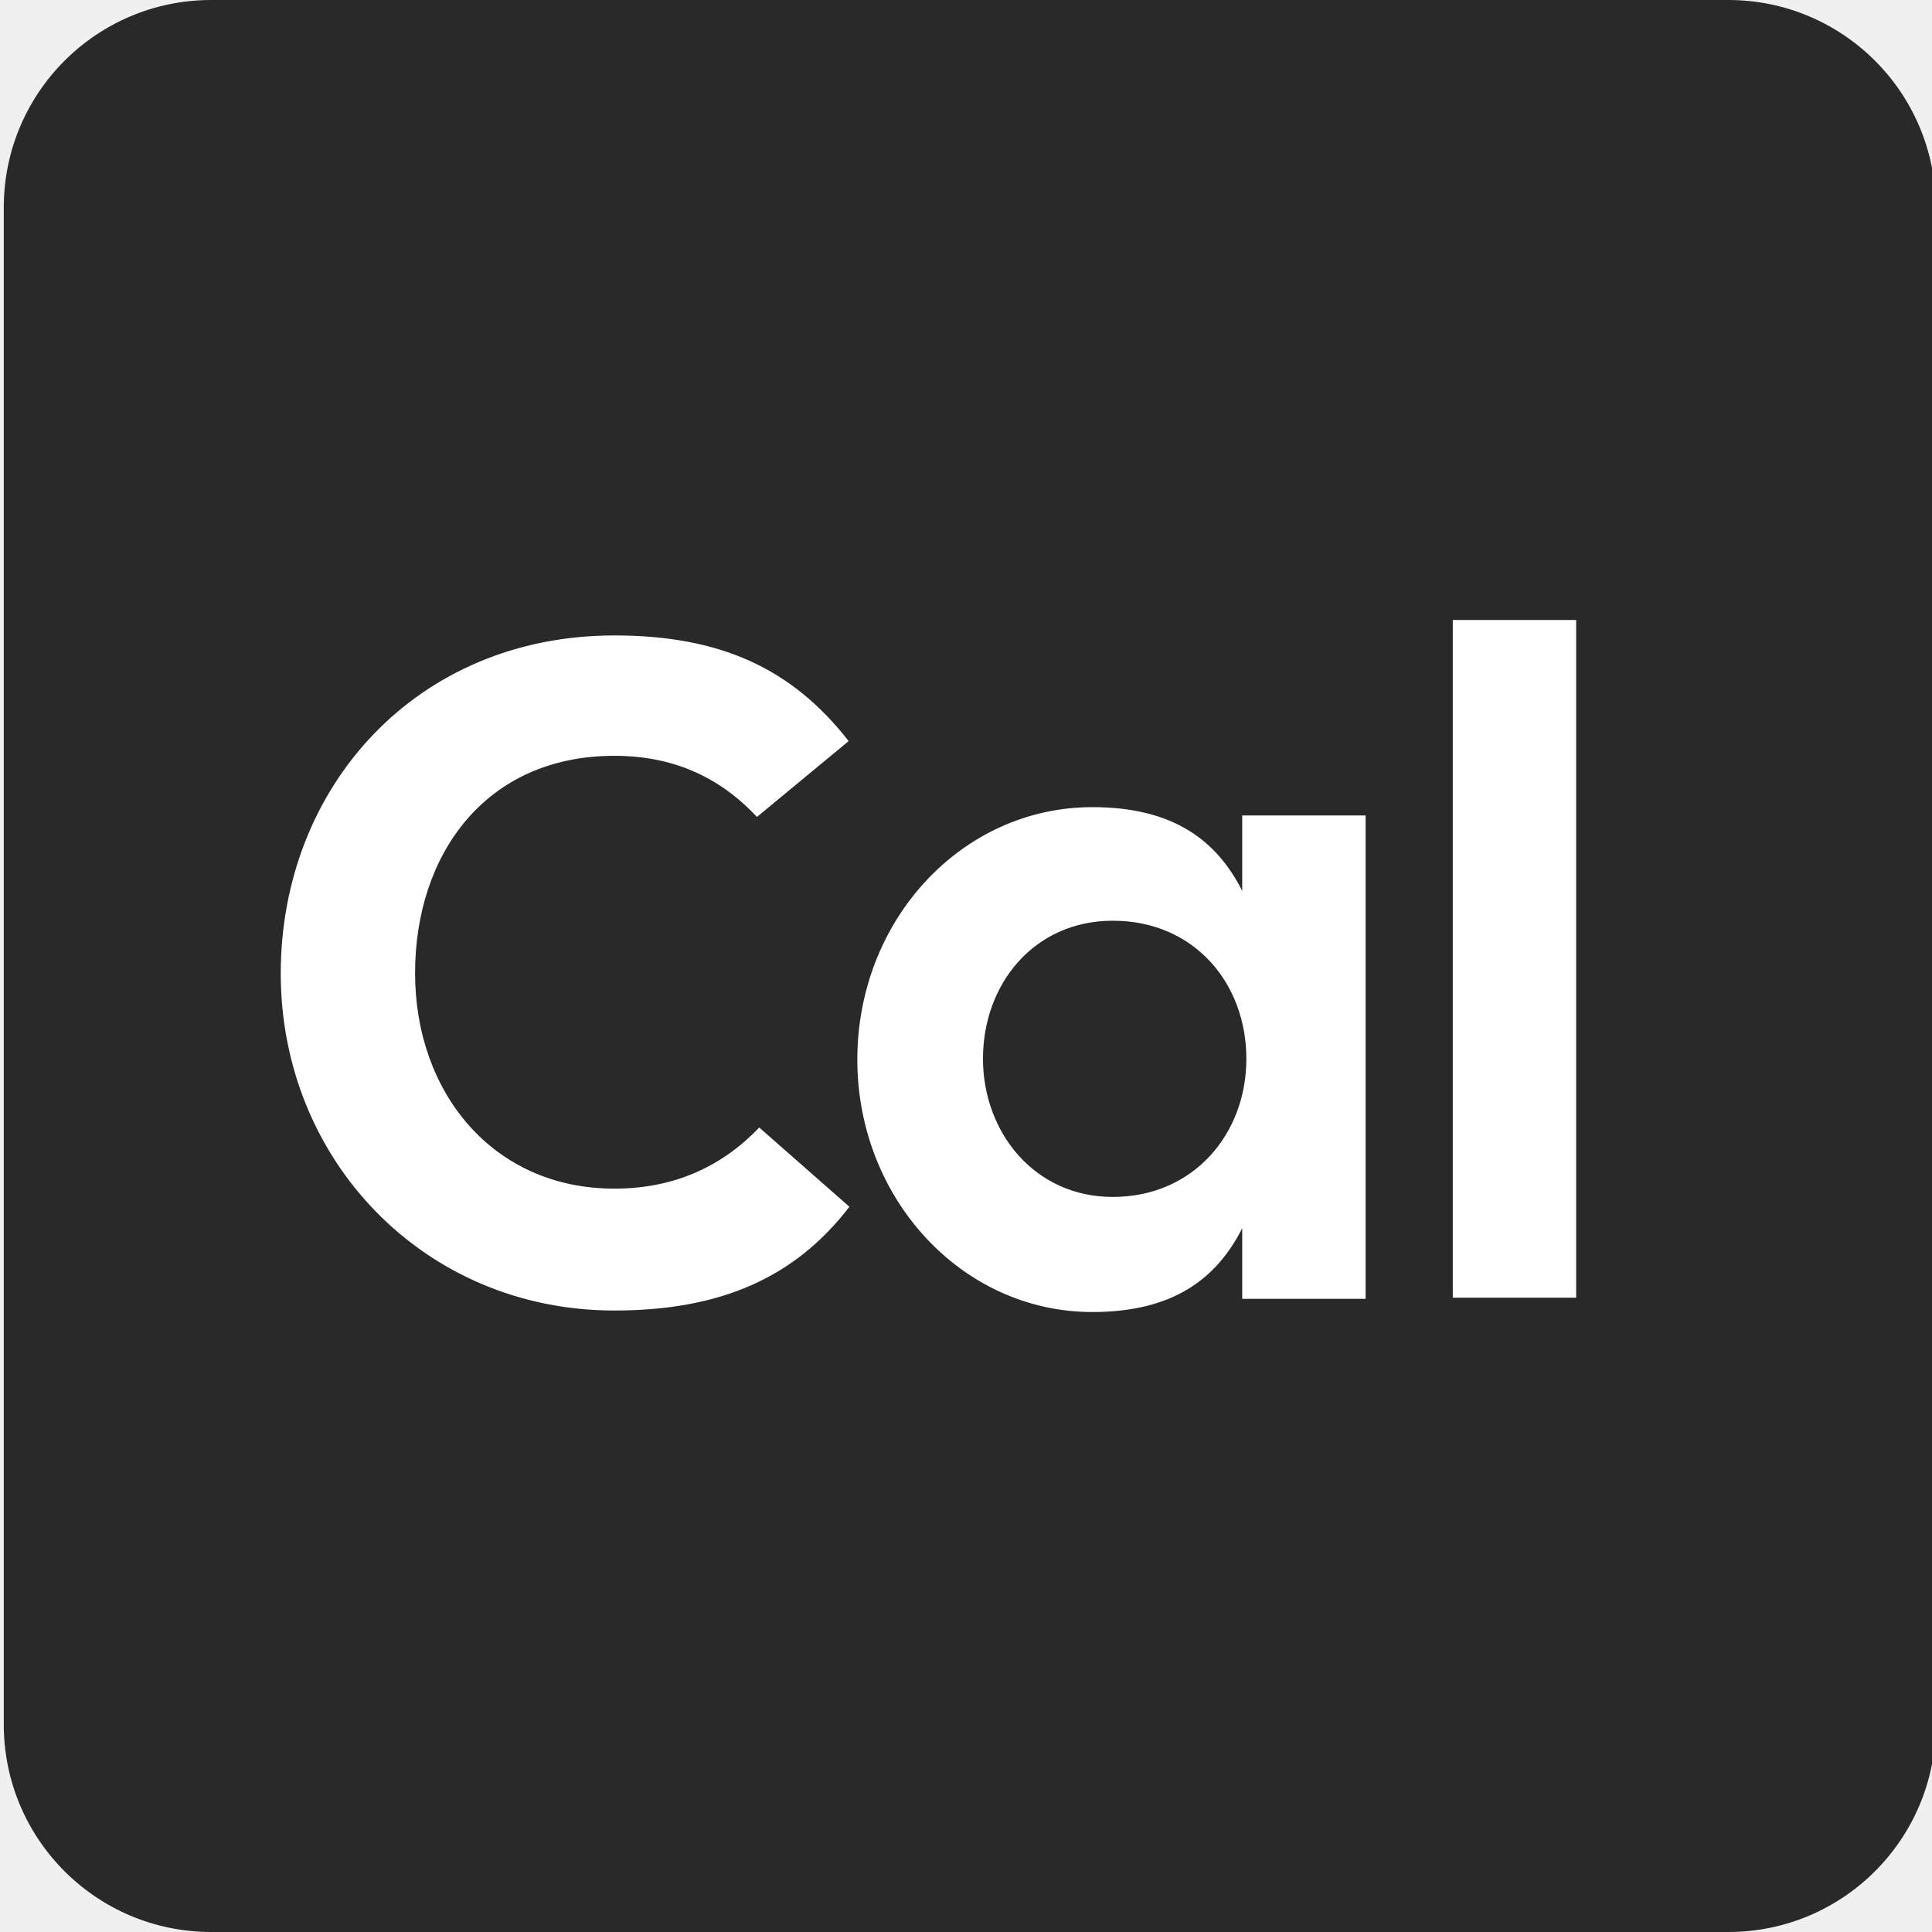
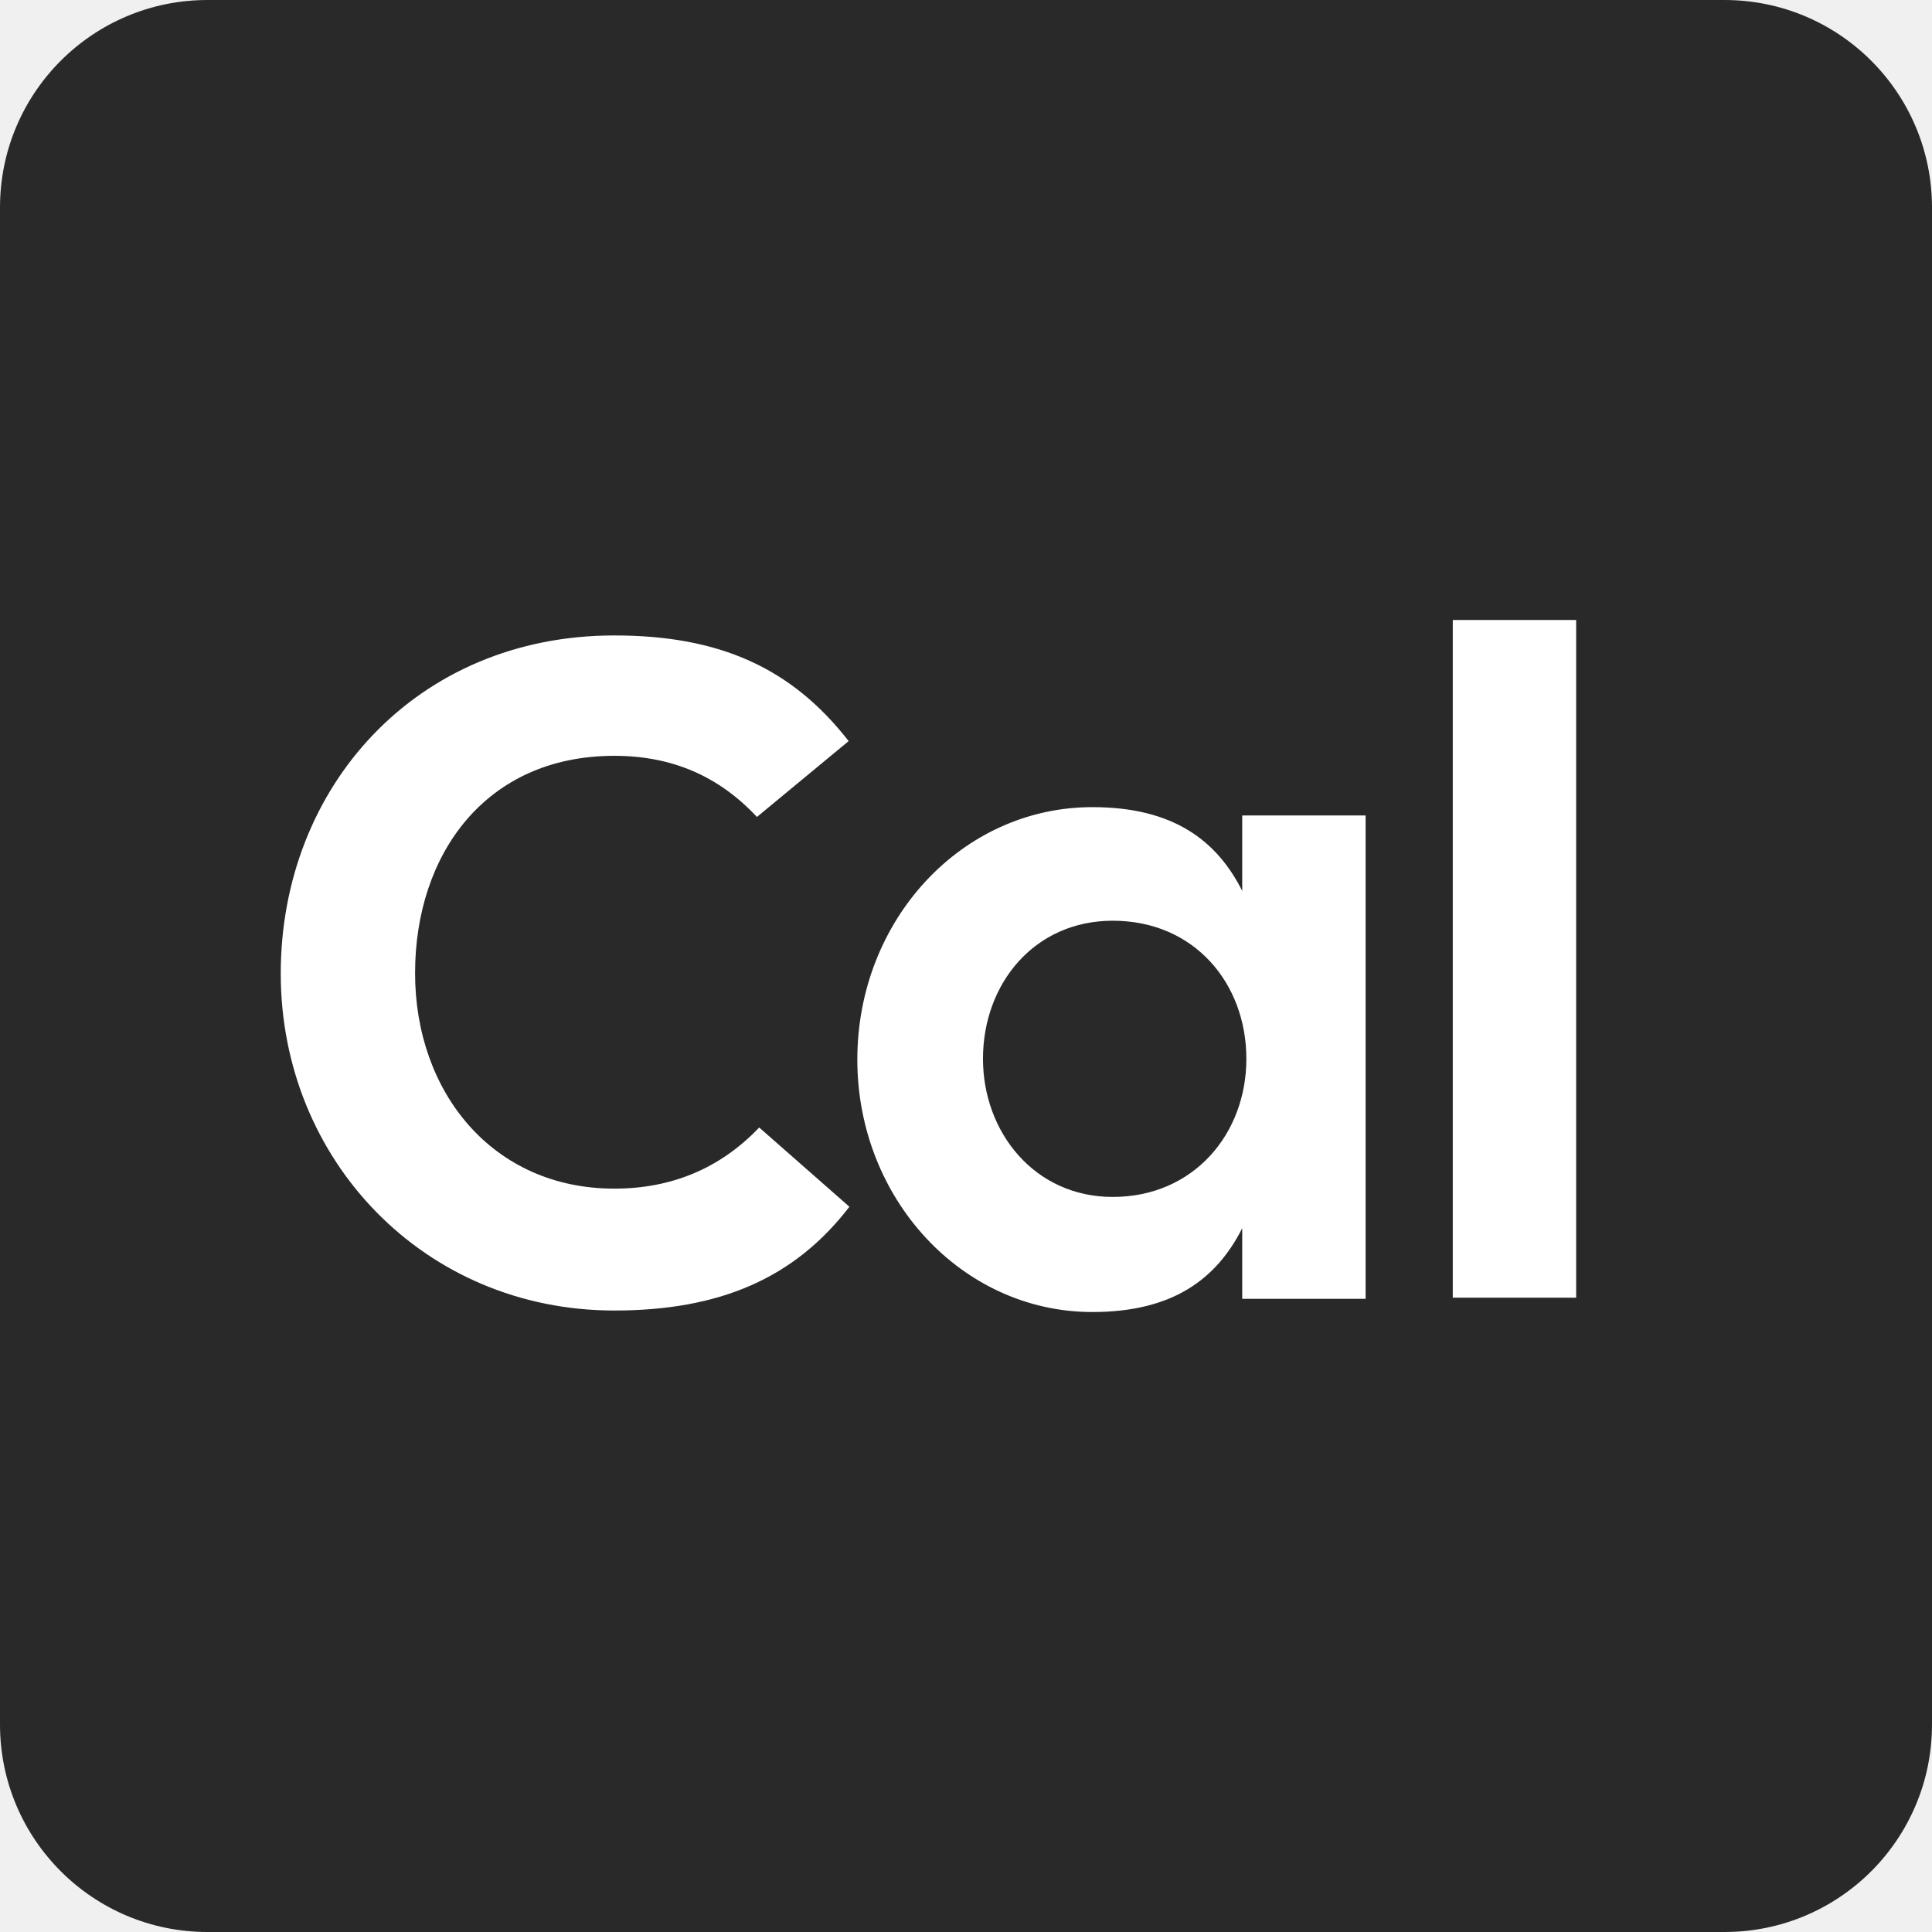
- <svg xmlns="http://www.w3.org/2000/svg" xml:space="preserve" viewBox="0 0 512 512">
-   <path d="M458 512H56c-30.4 0-55-24.6-55-55V55C1 24.6 25.6 0 56 0h402c30.4 0 55 24.6 55 55v402c0 30.4-24.6 55-55 55" style="fill:#292929" />
-   <path d="M162.8 347.3c-50.4 0-88.4-39.9-88.4-89.3s35.9-89.6 88.4-89.6c27.9 0 47 8.6 62.1 28l-24.3 20.1c-10.1-10.8-22.5-16.2-37.8-16.2-34.1 0-52.8 26.1-52.8 57.6s20.5 57.1 52.8 57.1c15.1 0 28-5.3 38.4-16.2l23.9 21c-14.5 18.9-34.3 27.5-62.3 27.5m166.4-131.2h32.7v128.1h-32.7v-18.7c-6.7 13.2-18.1 22.2-39.7 22.2-34.6 0-62.3-30.1-62.3-66.9 0-37 27.7-66.9 62.3-66.9 21.5 0 33 8.9 39.7 22.2zm1.1 64.5c0-20-13.8-36.6-35.4-36.6-20.8 0-34.4 16.7-34.4 36.6 0 19.4 13.6 36.6 34.4 36.6 21.4 0 35.4-16.7 35.4-36.6M385 164.3h32.7v179.6H385z" style="fill:#fff" />
+ <svg xmlns="http://www.w3.org/2000/svg" version="1.2" viewBox="0 0 512 512" width="512" height="512">
+   <style>.a{fill:#292929}.b{fill:#fff}</style>
+   <path class="a" d="m457 512h-402c-30.4 0-55-24.6-55-55v-402c0-30.4 24.6-55 55-55h402c30.4 0 55 24.6 55 55v402c0 30.4-24.6 55-55 55z" />
+   <path class="b" d="m162.8 347.3c-50.4 0-88.4-39.9-88.4-89.3 0-49.4 35.9-89.6 88.4-89.6 27.9 0 47 8.6 62.1 28l-24.3 20.1c-10.1-10.8-22.5-16.2-37.8-16.2-34.1 0-52.8 26.1-52.8 57.6 0 31.5 20.5 57.1 52.8 57.1 15.1 0 28-5.3 38.4-16.2l23.9 21c-14.5 18.9-34.3 27.5-62.3 27.5zm166.4-131.2h32.7v128.1h-32.7v-18.7c-6.7 13.2-18.1 22.2-39.7 22.2-34.6 0-62.3-30.1-62.3-66.9 0-37 27.7-66.9 62.3-66.9 21.5 0 33 8.9 39.7 22.2zm1.1 64.5c0-20-13.8-36.6-35.4-36.6-20.8 0-34.4 16.7-34.4 36.6 0 19.4 13.6 36.6 34.4 36.6 21.4 0 35.4-16.7 35.4-36.6zm54.7-116.3h32.7v179.6h-32.7z" />
</svg>
